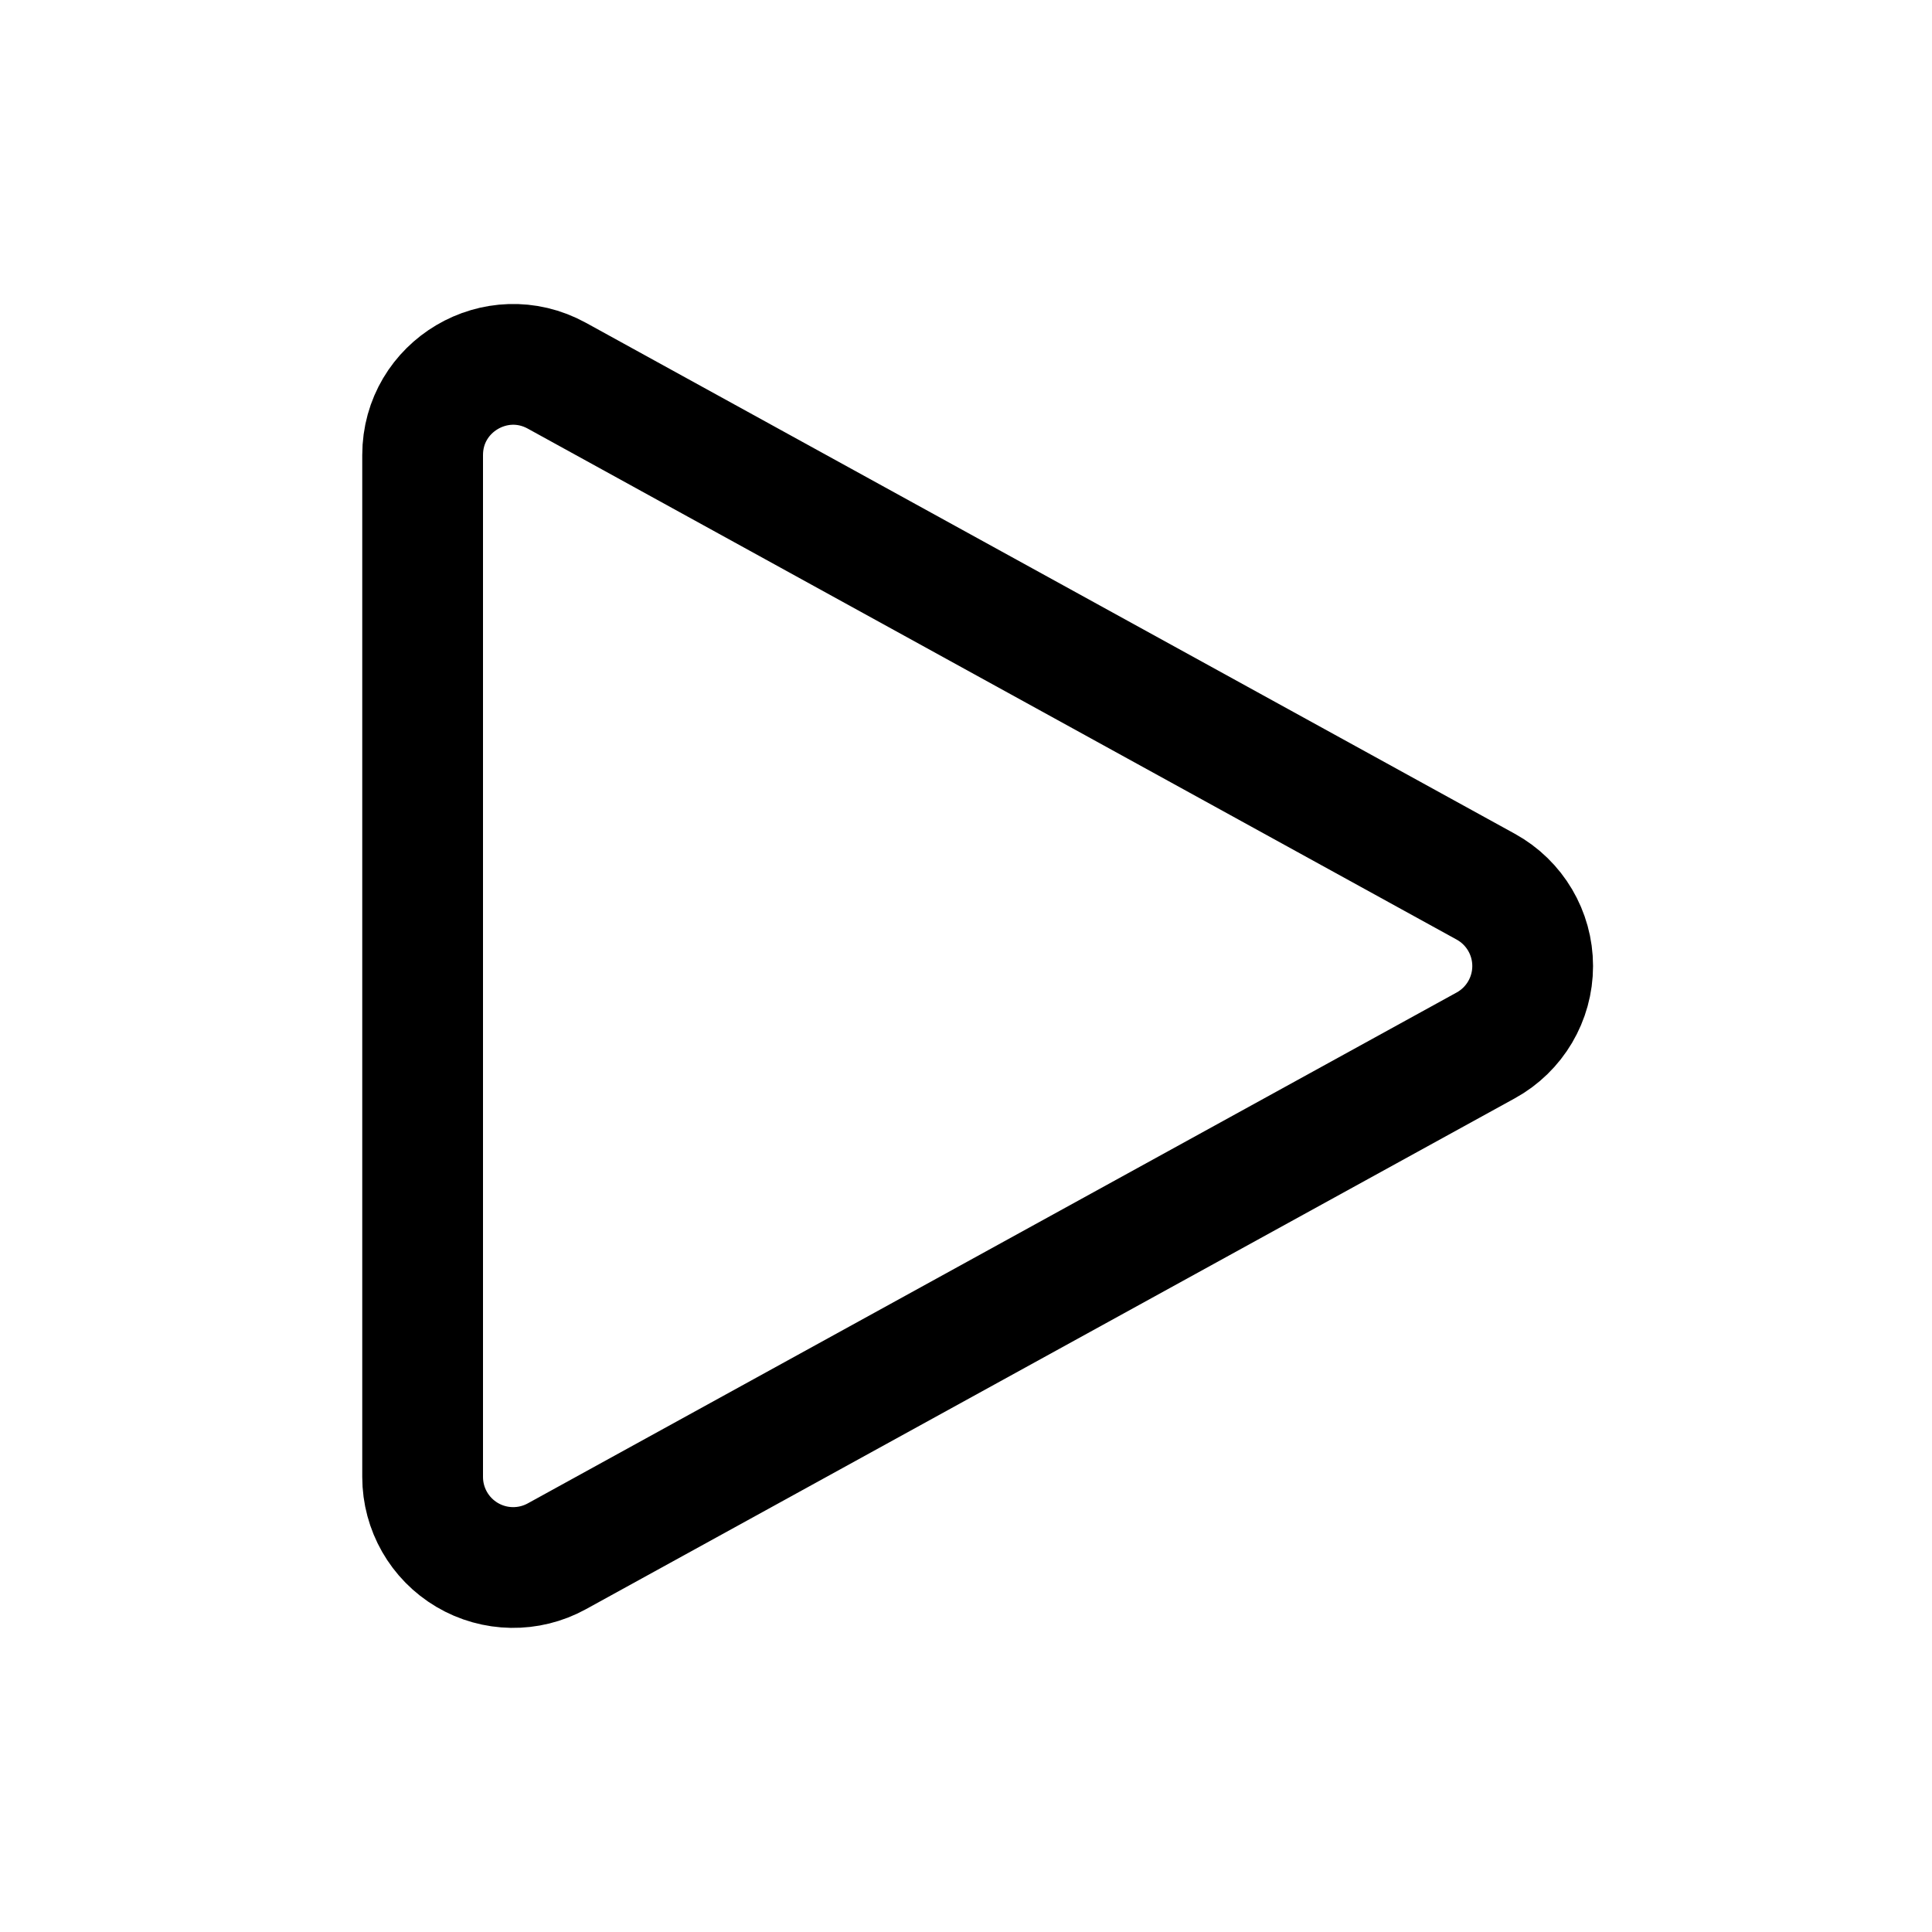
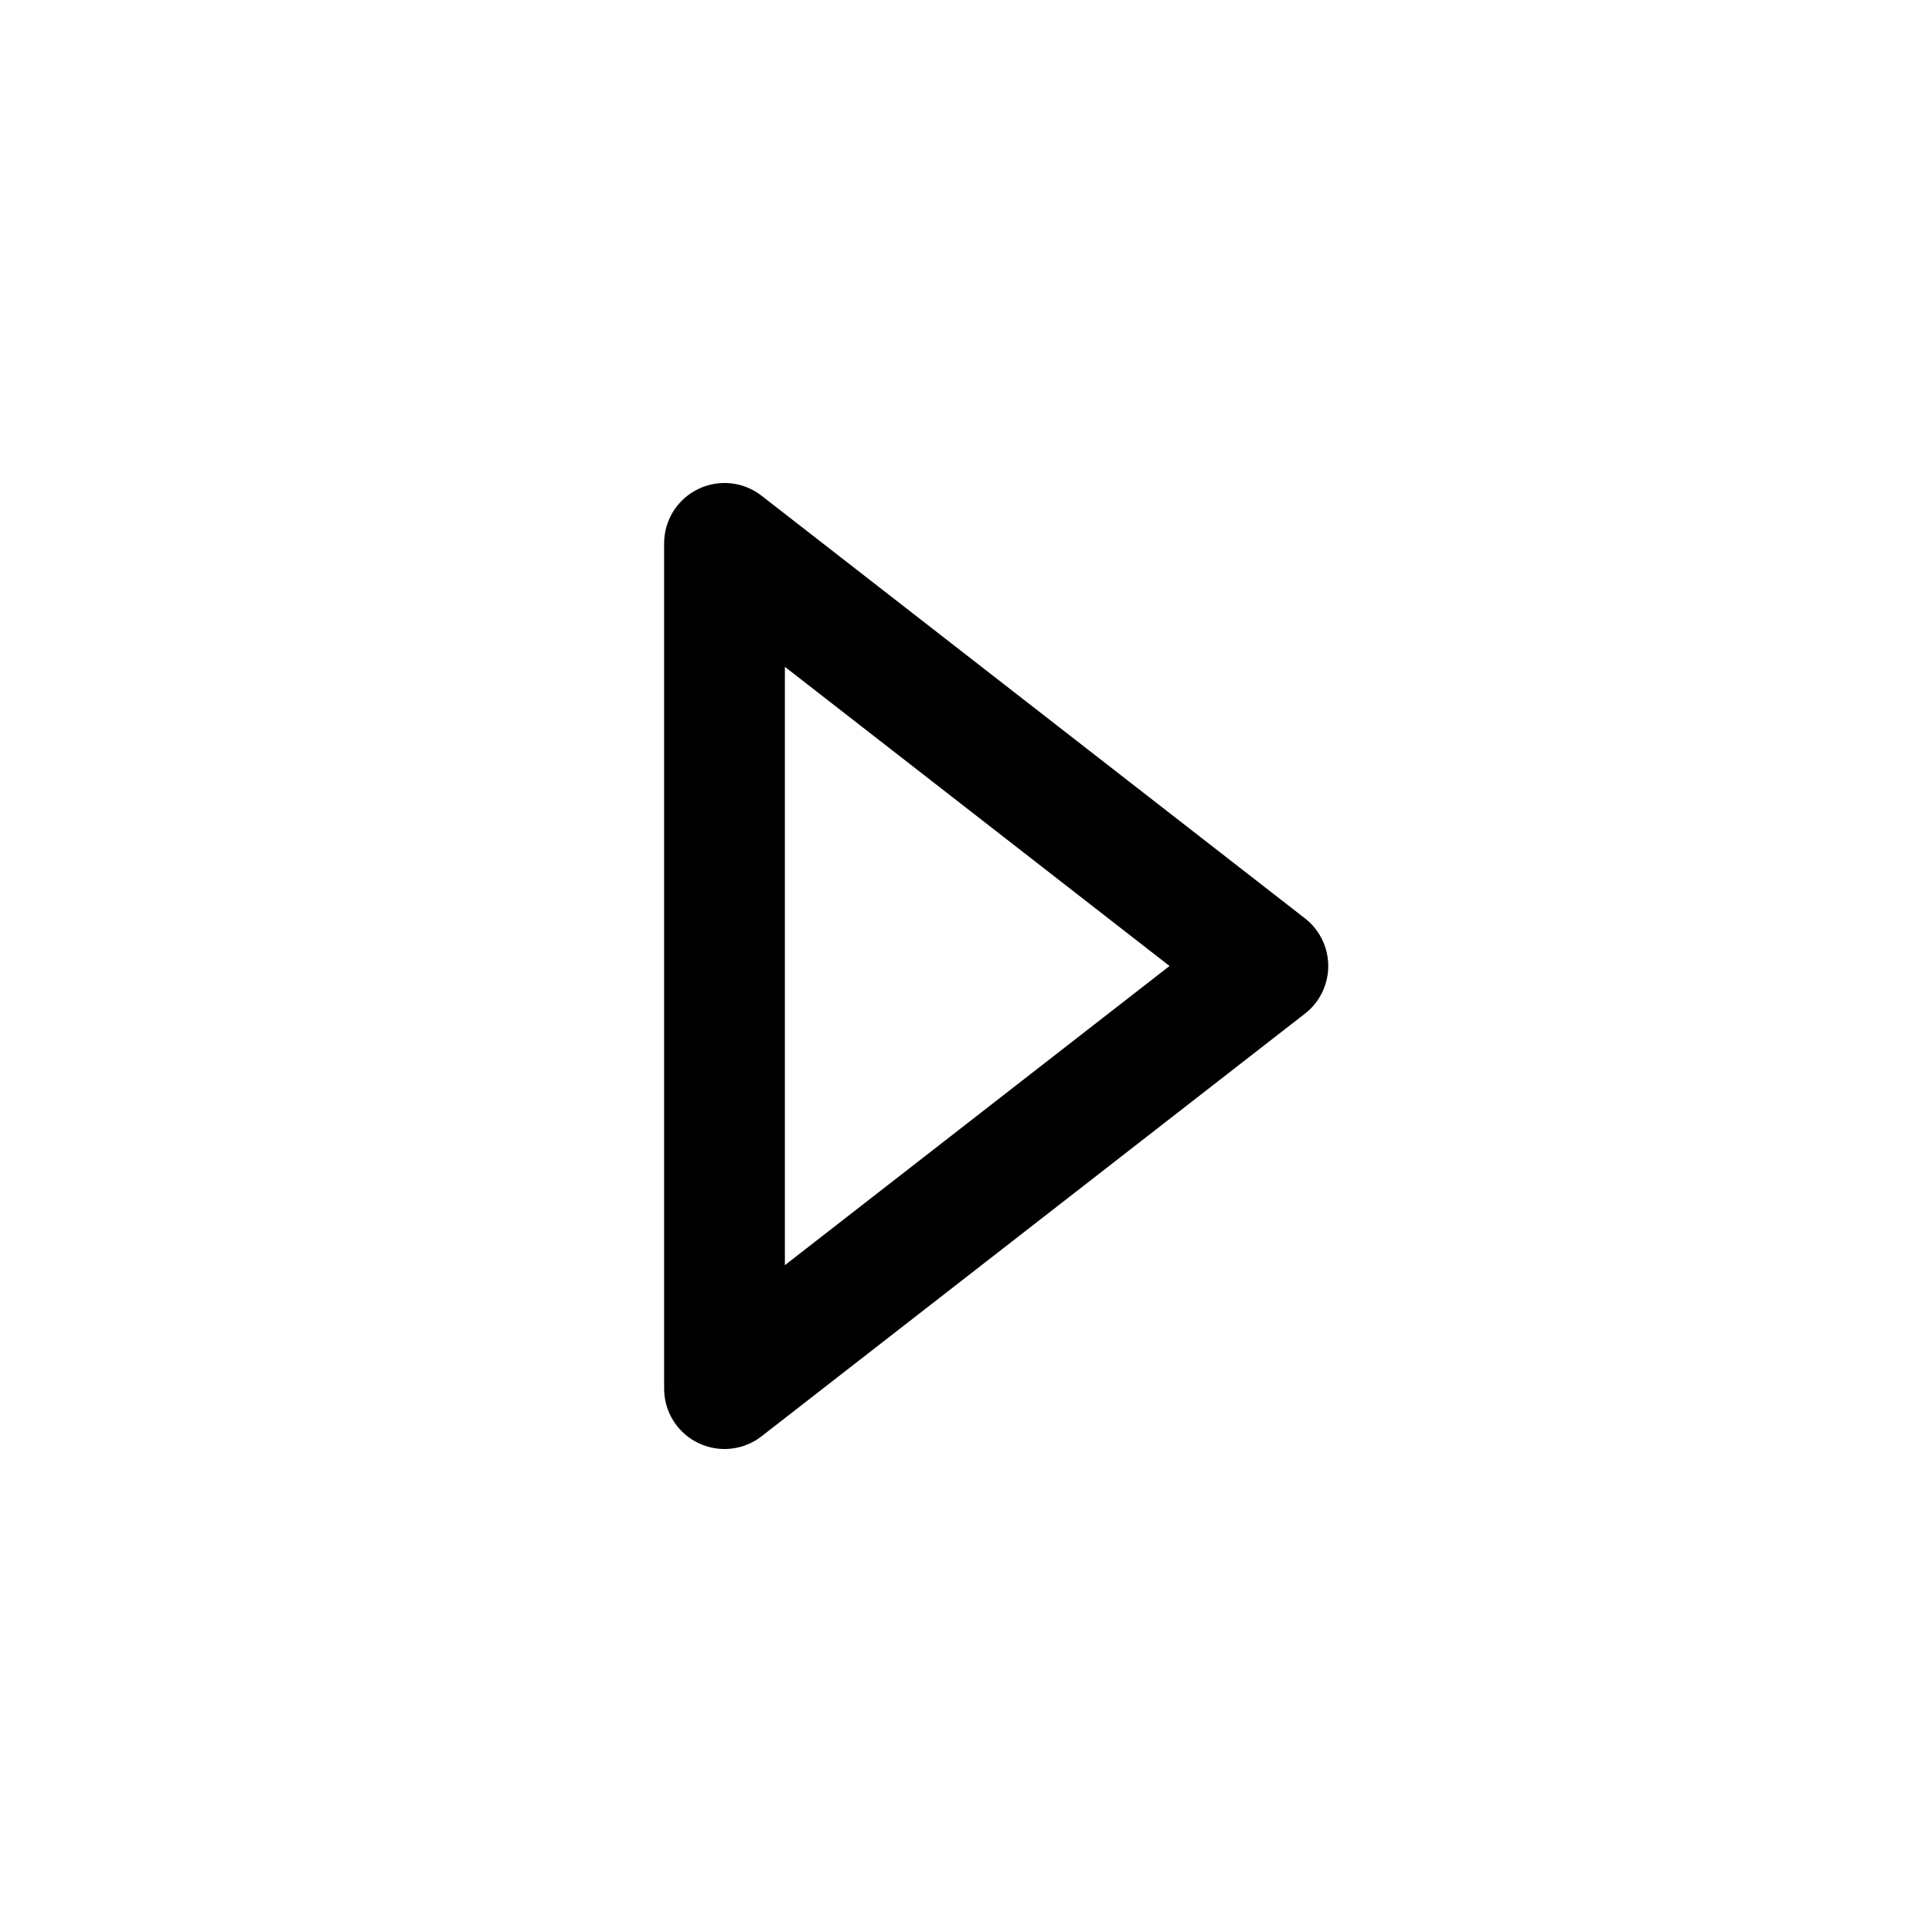
- <svg xmlns="http://www.w3.org/2000/svg" fill="none" viewBox="0 0 24 24" stroke-width="1.5" stroke="currentColor" class="w-6 h-6">
-   <path stroke-linecap="round" stroke-linejoin="round" d="M5.25 5.653c0-.856.917-1.398 1.667-.986l11.54 6.348a1.125 1.125 0 010 1.971l-11.54 6.347a1.125 1.125 0 01-1.667-.985V5.653z" />
+ <svg xmlns="http://www.w3.org/2000/svg" version="1.1" id="Icons" x="0px" y="0px" viewBox="0 0 32 32" style="enable-background:new 0 0 32 32;" xml:space="preserve">
+   <style type="text/css">
+ 	.st0{fill:none;stroke:#000000;stroke-width:2;stroke-linejoin:round;stroke-miterlimit:10;}
+ 	.st1{fill:none;stroke:#000000;stroke-width:2;stroke-linecap:round;stroke-linejoin:round;stroke-miterlimit:10;}
+ </style>
+   <polygon class="st1" points="12,9 12,23 21,16 " />
</svg>
